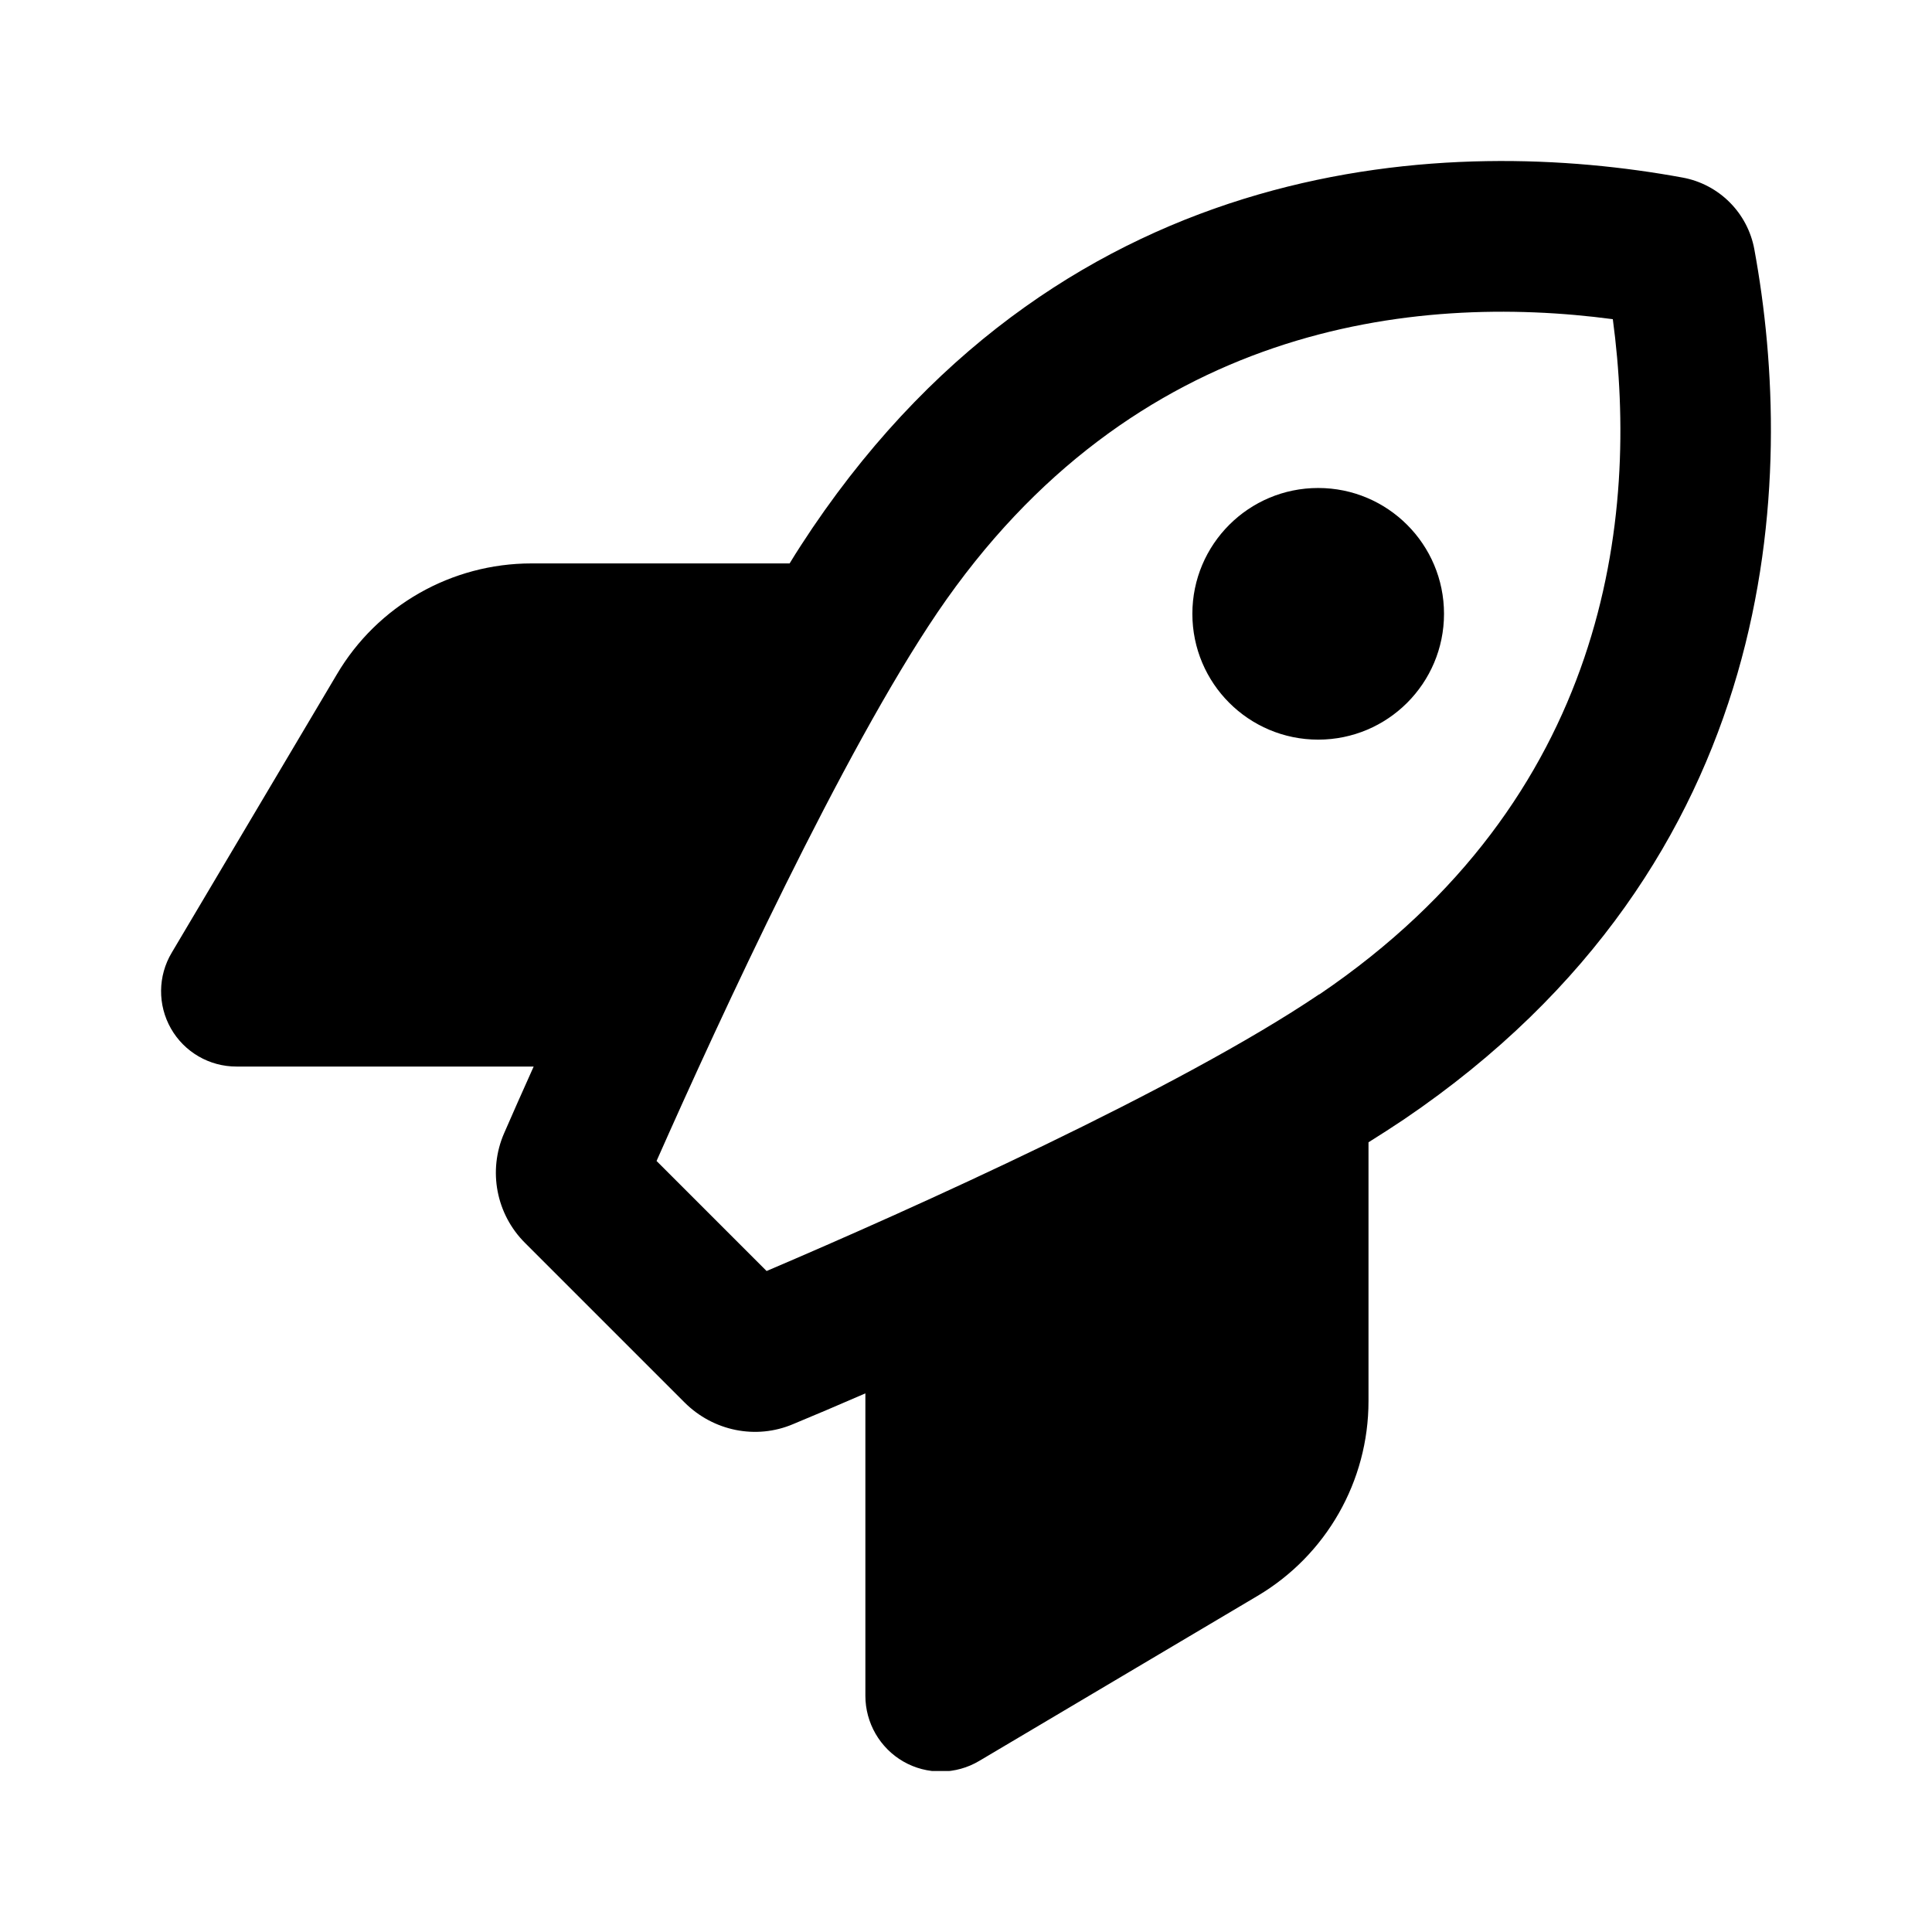
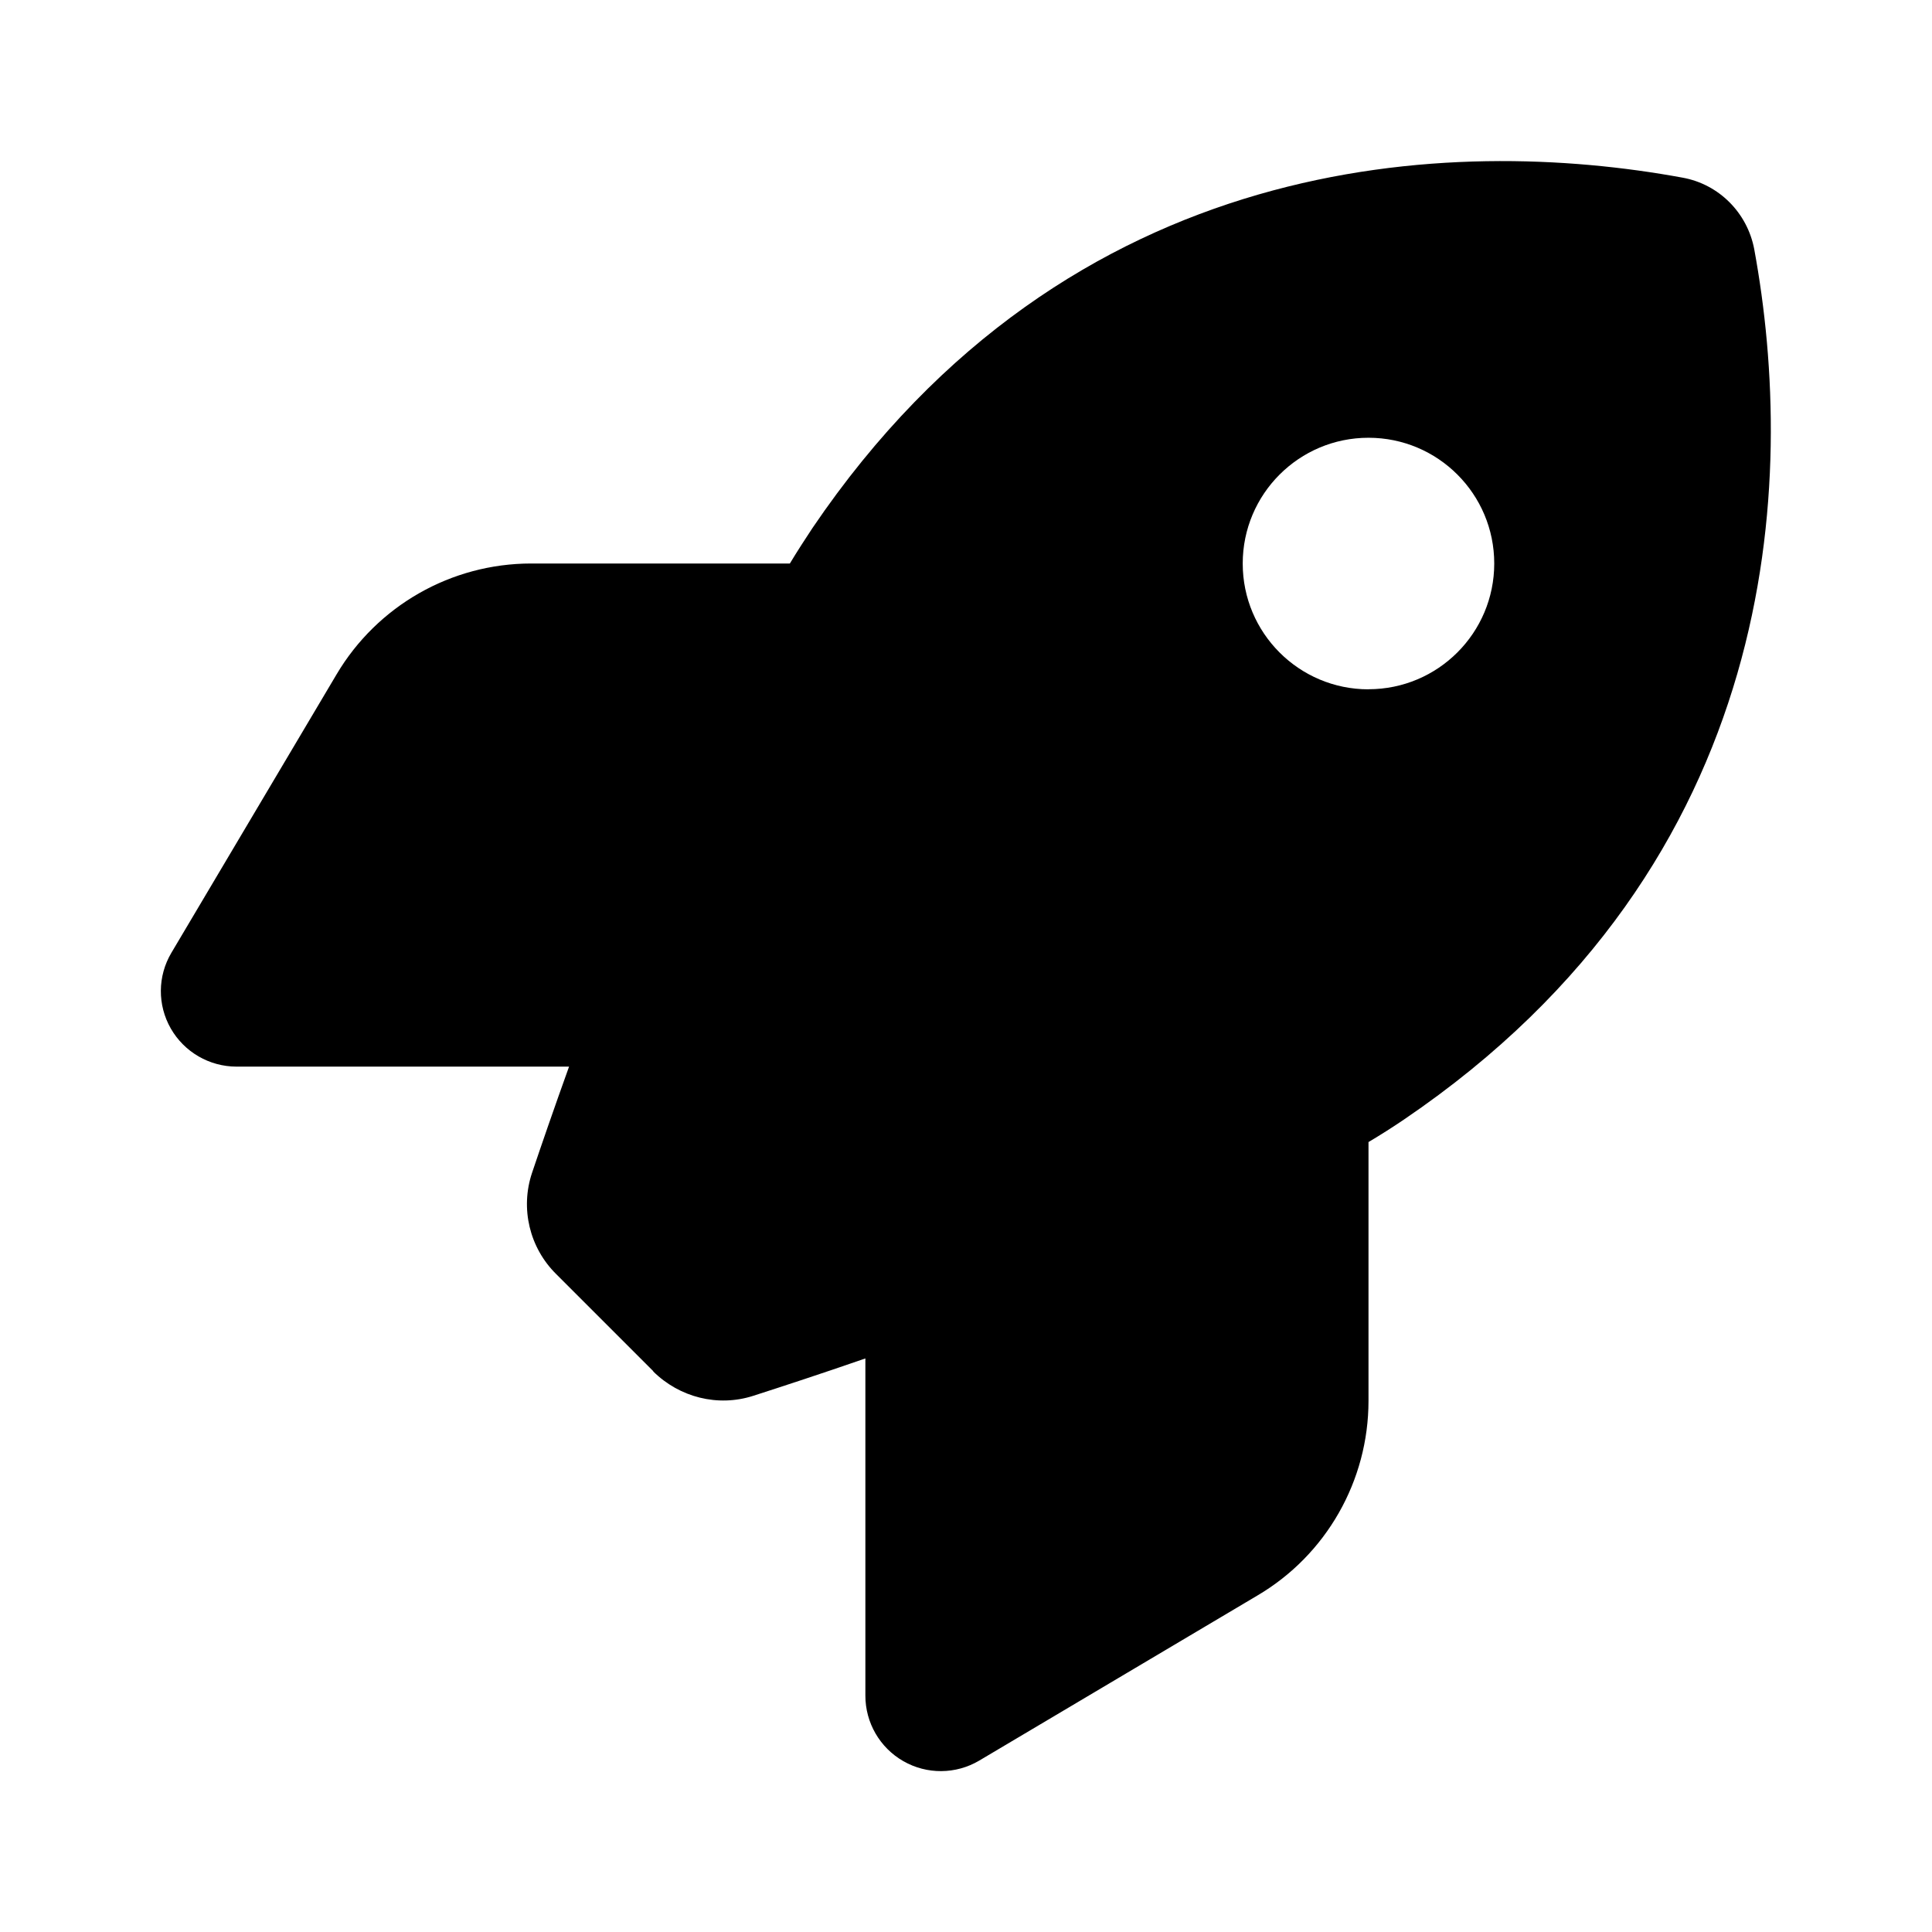
<svg xmlns="http://www.w3.org/2000/svg" width="24" height="24" fill="currentColor" viewBox="0 0 24 24">
-   <g clip-path="url(#a)">
-     <path d="M16.387 12.352c-1.739 1.175-5.051 2.664-6.864 3.437l-1.367-1.367c.797-1.8 2.313-5.078 3.489-6.813 2.43-3.578 5.918-3.972 8.39-3.644.332 2.473-.066 5.96-3.644 8.387h-.004Zm-9.758.898c-.14.313-.266.594-.367.828a1.23 1.23 0 0 0 .261 1.363l1.98 1.98c.356.356.888.466 1.349.27.253-.105.558-.234.898-.382v3.757c0 .336.18.649.473.817a.933.933 0 0 0 .941-.008l3.457-2.05A2.811 2.811 0 0 0 17 17.405v-3.215c.156-.097.3-.191.441-.285 4.72-3.199 4.875-7.965 4.352-10.808a1.11 1.11 0 0 0-.89-.891c-2.844-.523-7.61-.367-10.81 4.352-.093.14-.19.285-.284.441H6.602c-.993 0-1.914.523-2.418 1.379l-2.051 3.457a.935.935 0 0 0 .805 1.414h3.69Zm11.309-5.625a1.563 1.563 0 1 0-3.126 0 1.563 1.563 0 0 0 3.126 0Z" />
-   </g>
-   <defs>
-     <clipPath id="a">
-       <path d="M2 2h20v20H2z" />
-     </clipPath>
-   </defs>
+   <path d="M8.117 17.035 6.91 15.828a1.222 1.222 0 0 1-.301-1.258c.117-.347.273-.8.46-1.32H2.938a.942.942 0 0 1-.816-.473.933.933 0 0 1 .007-.941L4.18 8.379A2.811 2.811 0 0 1 6.597 7h3.215c.094-.156.188-.3.281-.441 3.2-4.72 7.965-4.875 10.809-4.352.453.082.805.438.89.89.524 2.848.364 7.61-4.351 10.81a8.646 8.646 0 0 1-.441.28v3.215c0 .992-.524 1.914-1.38 2.418l-3.456 2.051a.937.937 0 0 1-1.414-.809v-4.187c-.551.191-1.032.348-1.395.465-.437.14-.914.02-1.242-.305h.004ZM17 8.562a1.562 1.562 0 1 0 0-3.124 1.562 1.562 0 0 0 0 3.125Z" />
</svg>
